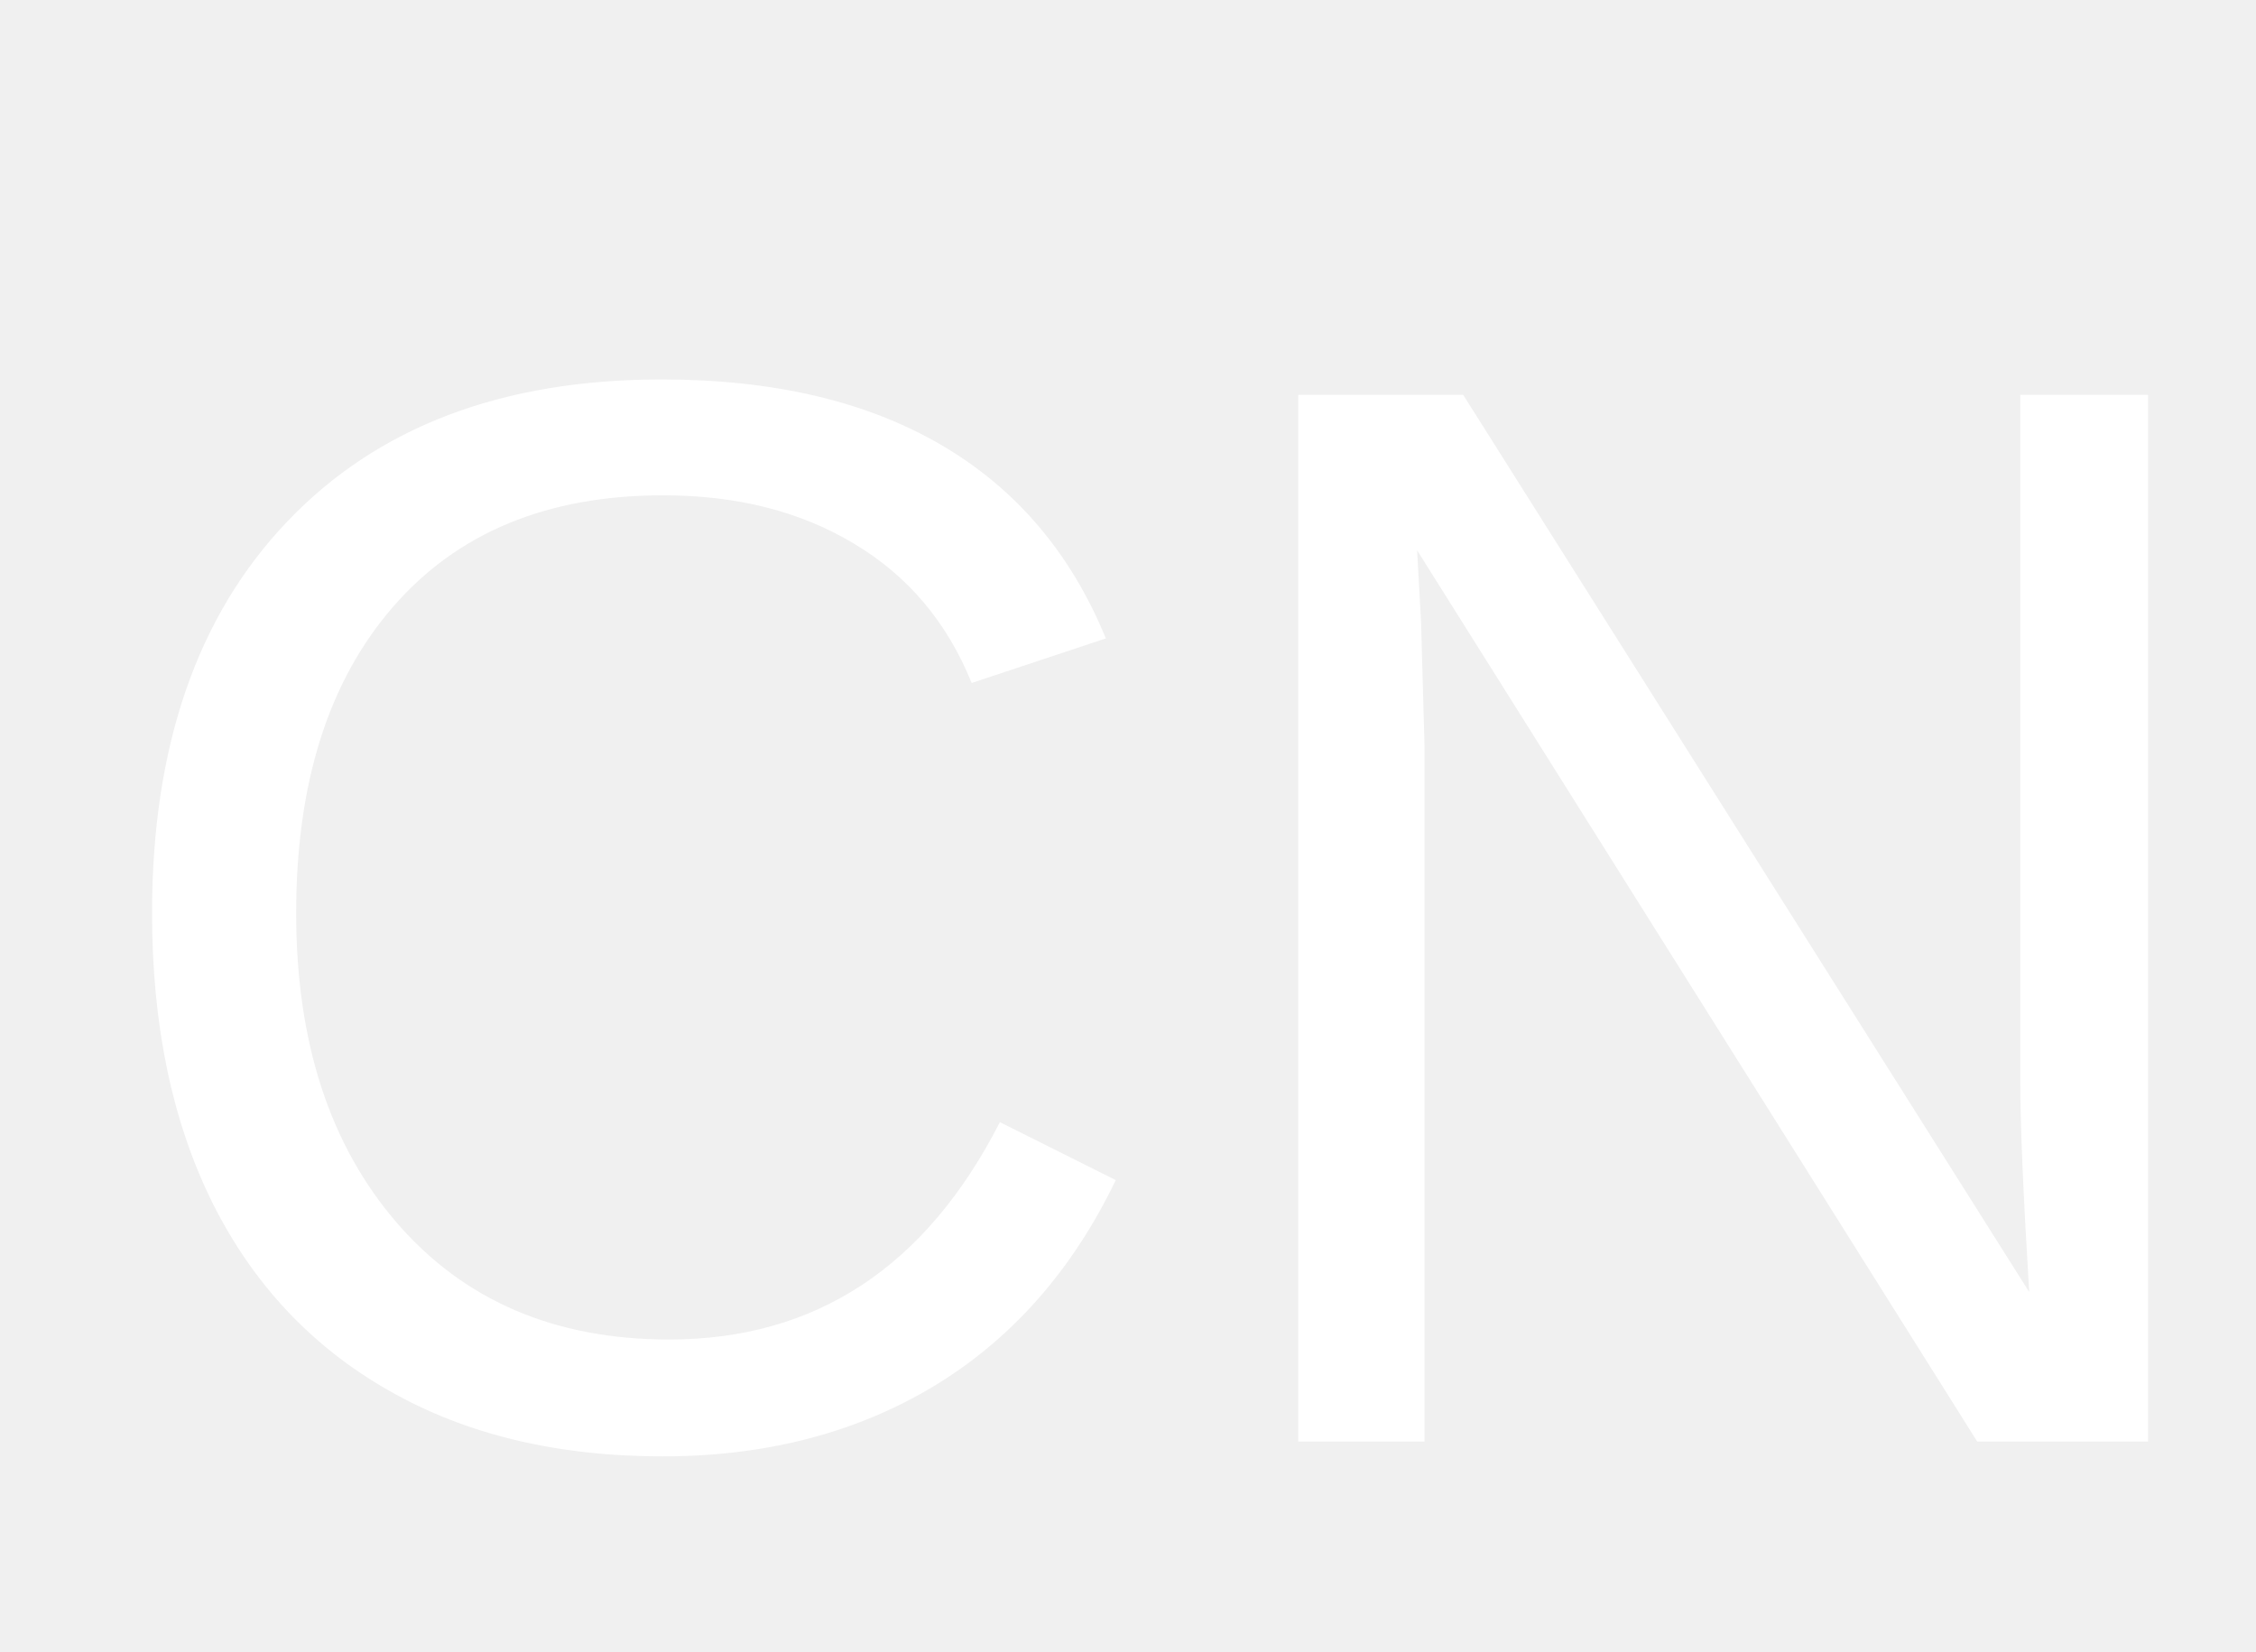
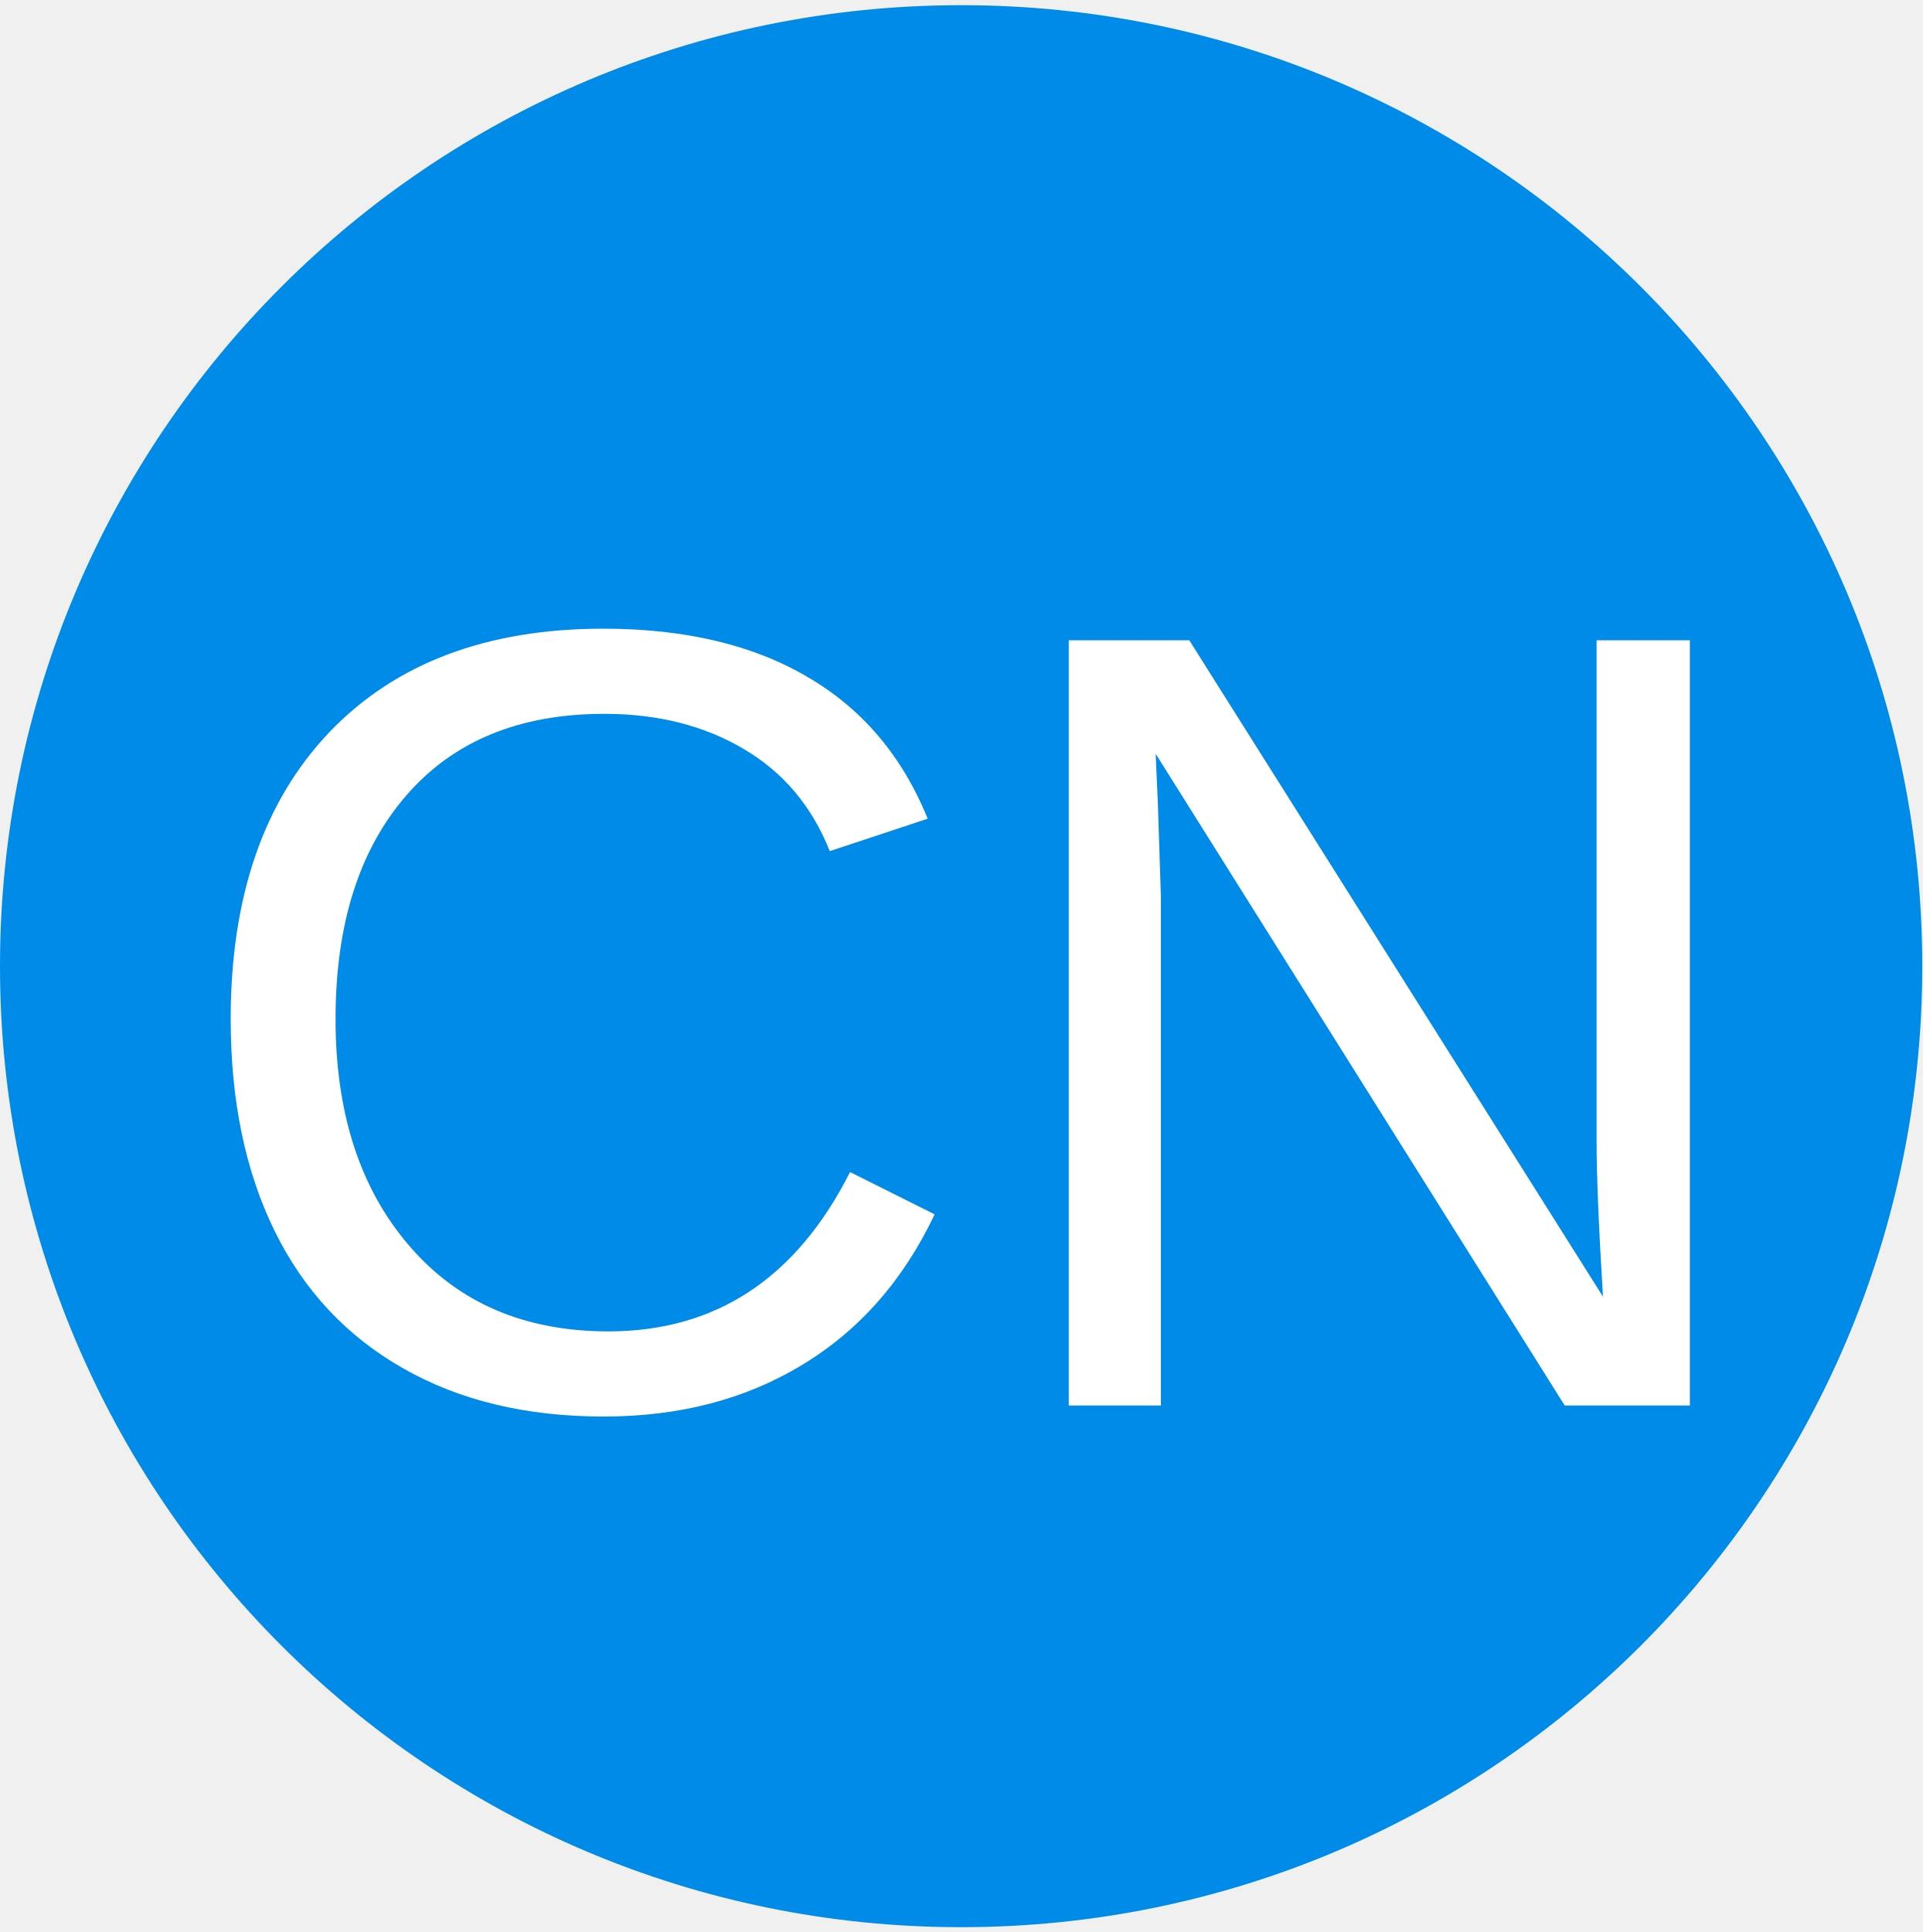
- <svg xmlns="http://www.w3.org/2000/svg" id="Layer_1" version="1.1" viewBox="0 0 71.18 52.11">
+ <svg xmlns="http://www.w3.org/2000/svg" id="Layer_1" version="1.1" viewBox="0 0 51.84 52.11">
  <defs>
    <style>
      .st0, .st1 {
        fill: #fff;
      }

-       .st2, .st1 {
+       .st1 {
+         font-family: ArialNarrow, Arial;
+         font-size: 30px;
+       }
+ 
+       .st1, .st2 {
        isolation: isolate;
      }

-       .st1 {
-         font-family: ArialNarrow, Arial;
-         font-size: 48px;
+       .st3 {
+         fill: #008be8;
      }

-       .st3 {
+       .st4 {
        display: none;
      }
    </style>
  </defs>
-   <g id="Layer_11" class="st3">
-     <path class="st0" d="M46.5,46.82c0,2.86-1.49,4.29-4.48,4.29-1.45,0-2.6-.36-3.46-1.09-.85-.73-1.28-1.79-1.28-3.2v-25.15c0-4.01.53-7.21,1.6-9.6,1.07-2.43,2.82-4.2,5.25-5.31s5.67-1.66,9.73-1.66c5.38,0,9.43,1.26,12.16,3.78,2.77,2.47,4.16,6.74,4.16,12.8v25.15c0,2.86-1.49,4.29-4.48,4.29-1.45,0-2.6-.36-3.46-1.09s-1.28-1.79-1.28-3.2v-25.15c0-3.16-.55-5.4-1.66-6.72-1.07-1.37-2.88-2.05-5.44-2.05-2.01,0-3.54.3-4.61.9-1.07.6-1.79,1.54-2.18,2.82-.38,1.28-.58,2.97-.58,5.06v25.15-.02h0Z" />
-     <path class="st0" d="M38.57,50.02l.65-.76h0l-.65.76ZM38.89,12.07l.91.41h0l-.92-.41h0ZM44.14,6.76l-.42-.91h0l.42.91ZM66.02,8.87l-.68.74h0l.67-.74h.01ZM62.25,50.02l.65-.76h0l-.65.76ZM59.3,14.95l-.79.62h0v.03l.78-.64h.01ZM49.26,13.8l-.49-.87h0l.49.87ZM47.08,16.61l.96.29h0l-.96-.29ZM46.5,46.82h-1c0,1.26-.33,2.03-.81,2.49-.49.47-1.32.79-2.67.79v2c1.64,0,3.05-.39,4.05-1.35,1.01-.97,1.43-2.34,1.43-3.94h-1,0ZM42.02,51.11v-1c-1.28,0-2.18-.32-2.81-.85l-.65.76-.65.76c1.08.92,2.49,1.33,4.1,1.33v-1h.01ZM38.57,50.02l.65-.76c-.57-.49-.93-1.24-.93-2.44h-2c0,1.62.5,3,1.63,3.96,0,0,.65-.76.65-.76ZM37.29,46.82h1v-25.15h-2v25.15h1ZM37.29,21.67h1c0-3.94.53-6.98,1.51-9.19l-.91-.41-.91-.41c-1.15,2.57-1.69,5.92-1.69,10.01,0,0,1,0,1,0ZM38.89,12.07l.92.4c.97-2.21,2.54-3.8,4.75-4.8l-.41-.91-.42-.91c-2.65,1.21-4.58,3.16-5.75,5.82l.92.4h0ZM44.14,6.76l.41.91c2.25-1.03,5.34-1.57,9.31-1.57v-2c-4.13,0-7.53.56-10.14,1.75,0,0,.42.91.42.91ZM53.86,5.09v1c5.24,0,9,1.23,11.48,3.51l.68-.74.68-.74c-2.98-2.75-7.32-4.04-12.84-4.04v1h0ZM66.02,8.87l-.67.75c2.46,2.19,3.83,6.11,3.83,12.05h2c0-6.17-1.41-10.79-4.49-13.55,0,0-.67.75-.67.75ZM70.18,21.67h-1v25.15h2v-25.15h-1ZM70.18,46.82h-1c0,1.26-.33,2.03-.81,2.49-.49.47-1.32.79-2.67.79v2c1.64,0,3.05-.39,4.05-1.35,1.01-.97,1.43-2.34,1.43-3.94h-1ZM65.7,51.11v-1c-1.28,0-2.18-.32-2.81-.85l-.65.76-.65.76c1.08.92,2.49,1.33,4.1,1.33v-1h.01ZM62.25,50.02l.65-.76c-.57-.49-.93-1.24-.93-2.44h-2c0,1.62.5,3,1.63,3.96,0,0,.65-.76.65-.76ZM60.97,46.82h1v-25.15h-2v25.15h1ZM60.97,21.67h1c0-3.22-.55-5.76-1.9-7.36l-.77.64-.77.64c.88,1.04,1.43,2.98,1.43,6.08h1.01ZM59.3,14.95l.79-.62c-1.33-1.71-3.51-2.43-6.23-2.43v2c2.4,0,3.85.64,4.65,1.66l.79-.62h0ZM53.86,12.9v-1c-2.08,0-3.81.31-5.1,1.02l.49.87.49.87c.85-.48,2.19-.77,4.12-.77v-1h0ZM49.26,13.8l-.49-.87c-1.32.74-2.19,1.9-2.65,3.4l.96.29.96.29c.32-1.06.89-1.77,1.71-2.23l-.49-.87h0ZM47.08,16.61l-.96-.29c-.42,1.41-.62,3.2-.62,5.34h2c0-2.04.19-3.62.53-4.77l-.96-.29h0ZM46.5,21.67h-1v25.15h2v-25.15h-1Z" />
-     <rect class="st0" y="19.6" width="16" height="16" />
-     <rect class="st0" x="16" y="3.6" width="16" height="16" />
-     <rect class="st0" x="16" y="35.6" width="17" height="16" />
+   <g id="Layer_11" class="st4">
+     <path class="st0" d="M36.83,46.82c0,2.86-1.49,4.29-4.48,4.29-1.45,0-2.6-.36-3.46-1.09-.85-.73-1.28-1.79-1.28-3.2v-25.15c0-4.01.53-7.21,1.6-9.6,1.07-2.43,2.82-4.2,5.25-5.31s5.67-1.66,9.73-1.66c5.38,0,9.43,1.26,12.16,3.78,2.77,2.47,4.16,6.74,4.16,12.8v25.15c0,2.86-1.49,4.29-4.48,4.29-1.45,0-2.6-.36-3.46-1.09s-1.28-1.79-1.28-3.2v-25.15c0-3.16-.55-5.4-1.66-6.72-1.07-1.37-2.88-2.05-5.44-2.05-2.01,0-3.54.3-4.61.9-1.07.6-1.79,1.54-2.18,2.82-.38,1.28-.58,2.97-.58,5.06v25.15-.02h0Z" />
+     <path class="st0" d="M28.9,50.02l.65-.76h0l-.65.76ZM29.22,12.07l.91.41h0l-.92-.41h0ZM34.47,6.76l-.42-.91h0l.42.91ZM56.35,8.87l-.68.74h0l.67-.74h.01ZM52.58,50.02l.65-.76h0l-.65.76ZM49.63,14.95l-.79.62h0v.03l.78-.64h.01ZM39.59,13.8l-.49-.87h0l.49.87ZM37.41,16.61l.96.29h0l-.96-.29ZM36.83,46.82h-1c0,1.26-.33,2.03-.81,2.49-.49.47-1.32.79-2.67.79v2c1.64,0,3.05-.39,4.05-1.35,1.01-.97,1.43-2.34,1.43-3.94h-1,0ZM32.35,51.11v-1c-1.28,0-2.18-.32-2.81-.85l-.65.76-.65.76c1.08.92,2.49,1.33,4.1,1.33v-1h.01ZM28.9,50.02l.65-.76c-.57-.49-.93-1.24-.93-2.44h-2c0,1.62.5,3,1.63,3.96,0,0,.65-.76.65-.76ZM27.62,46.82h1v-25.15h-2v25.15h1ZM27.62,21.67h1c0-3.94.53-6.98,1.51-9.19l-.91-.41-.91-.41c-1.15,2.57-1.69,5.92-1.69,10.01,0,0,1,0,1,0ZM29.22,12.07l.92.4c.97-2.21,2.54-3.8,4.75-4.8l-.41-.91-.42-.91c-2.65,1.21-4.58,3.16-5.75,5.82l.92.4h0ZM34.47,6.76l.41.91c2.25-1.03,5.34-1.57,9.31-1.57v-2c-4.13,0-7.53.56-10.14,1.75,0,0,.42.91.42.91ZM44.19,5.09v1c5.24,0,9,1.23,11.48,3.51l.68-.74.68-.74c-2.98-2.75-7.32-4.04-12.84-4.04v1h0ZM56.35,8.87l-.67.75c2.46,2.19,3.83,6.11,3.83,12.05h2c0-6.17-1.41-10.79-4.49-13.55,0,0-.67.75-.67.75ZM60.51,21.67h-1v25.15h2v-25.15h-1ZM60.51,46.82h-1c0,1.26-.33,2.03-.81,2.49-.49.47-1.32.79-2.67.79v2c1.64,0,3.05-.39,4.05-1.35,1.01-.97,1.43-2.34,1.43-3.94h-1ZM56.03,51.11v-1c-1.28,0-2.18-.32-2.81-.85l-.65.76-.65.76c1.08.92,2.49,1.33,4.1,1.33v-1h.01ZM52.58,50.02l.65-.76c-.57-.49-.93-1.24-.93-2.44h-2c0,1.62.5,3,1.63,3.96,0,0,.65-.76.65-.76ZM51.3,46.82h1v-25.15h-2v25.15h1ZM51.3,21.67h1c0-3.22-.55-5.76-1.9-7.36l-.77.64-.77.64c.88,1.04,1.43,2.98,1.43,6.08h1.01ZM49.63,14.95l.79-.62c-1.33-1.71-3.51-2.43-6.23-2.43v2c2.4,0,3.85.64,4.65,1.66l.79-.62h0ZM44.19,12.9v-1c-2.08,0-3.81.31-5.1,1.02l.49.87.49.87c.85-.48,2.19-.77,4.12-.77v-1h0ZM39.59,13.8l-.49-.87c-1.32.74-2.19,1.9-2.65,3.4l.96.29.96.29c.32-1.06.89-1.77,1.71-2.23l-.49-.87h0ZM37.41,16.61l-.96-.29c-.42,1.41-.62,3.2-.62,5.34h2c0-2.04.19-3.62.53-4.77l-.96-.29h0ZM36.83,21.67h-1v25.15h2v-25.15h-1Z" />
+     <rect class="st0" x="-9.67" y="19.6" width="16" height="16" />
+     <rect class="st0" x="6.33" y="3.6" width="16" height="16" />
+     <rect class="st0" x="6.33" y="35.6" width="17" height="16" />
  </g>
+   <circle class="st3" cx="25.92" cy="26.06" r="25.92" />
  <g id="Layer_2">
    <g class="st2">
      <g class="st2">
        <g class="st2">
          <g class="st2">
            <g class="st2">
-               <text class="st1" transform="translate(2.36 45.49)">
-                 <tspan x="0" y="0">CN</tspan>
-               </text>
+               <g class="st2">
+                 <g class="st2">
+                   <text class="st1" transform="translate(4.69 37.91)">
+                     <tspan x="0" y="0">CN</tspan>
+                   </text>
+                 </g>
+               </g>
            </g>
          </g>
        </g>
      </g>
    </g>
  </g>
</svg>
